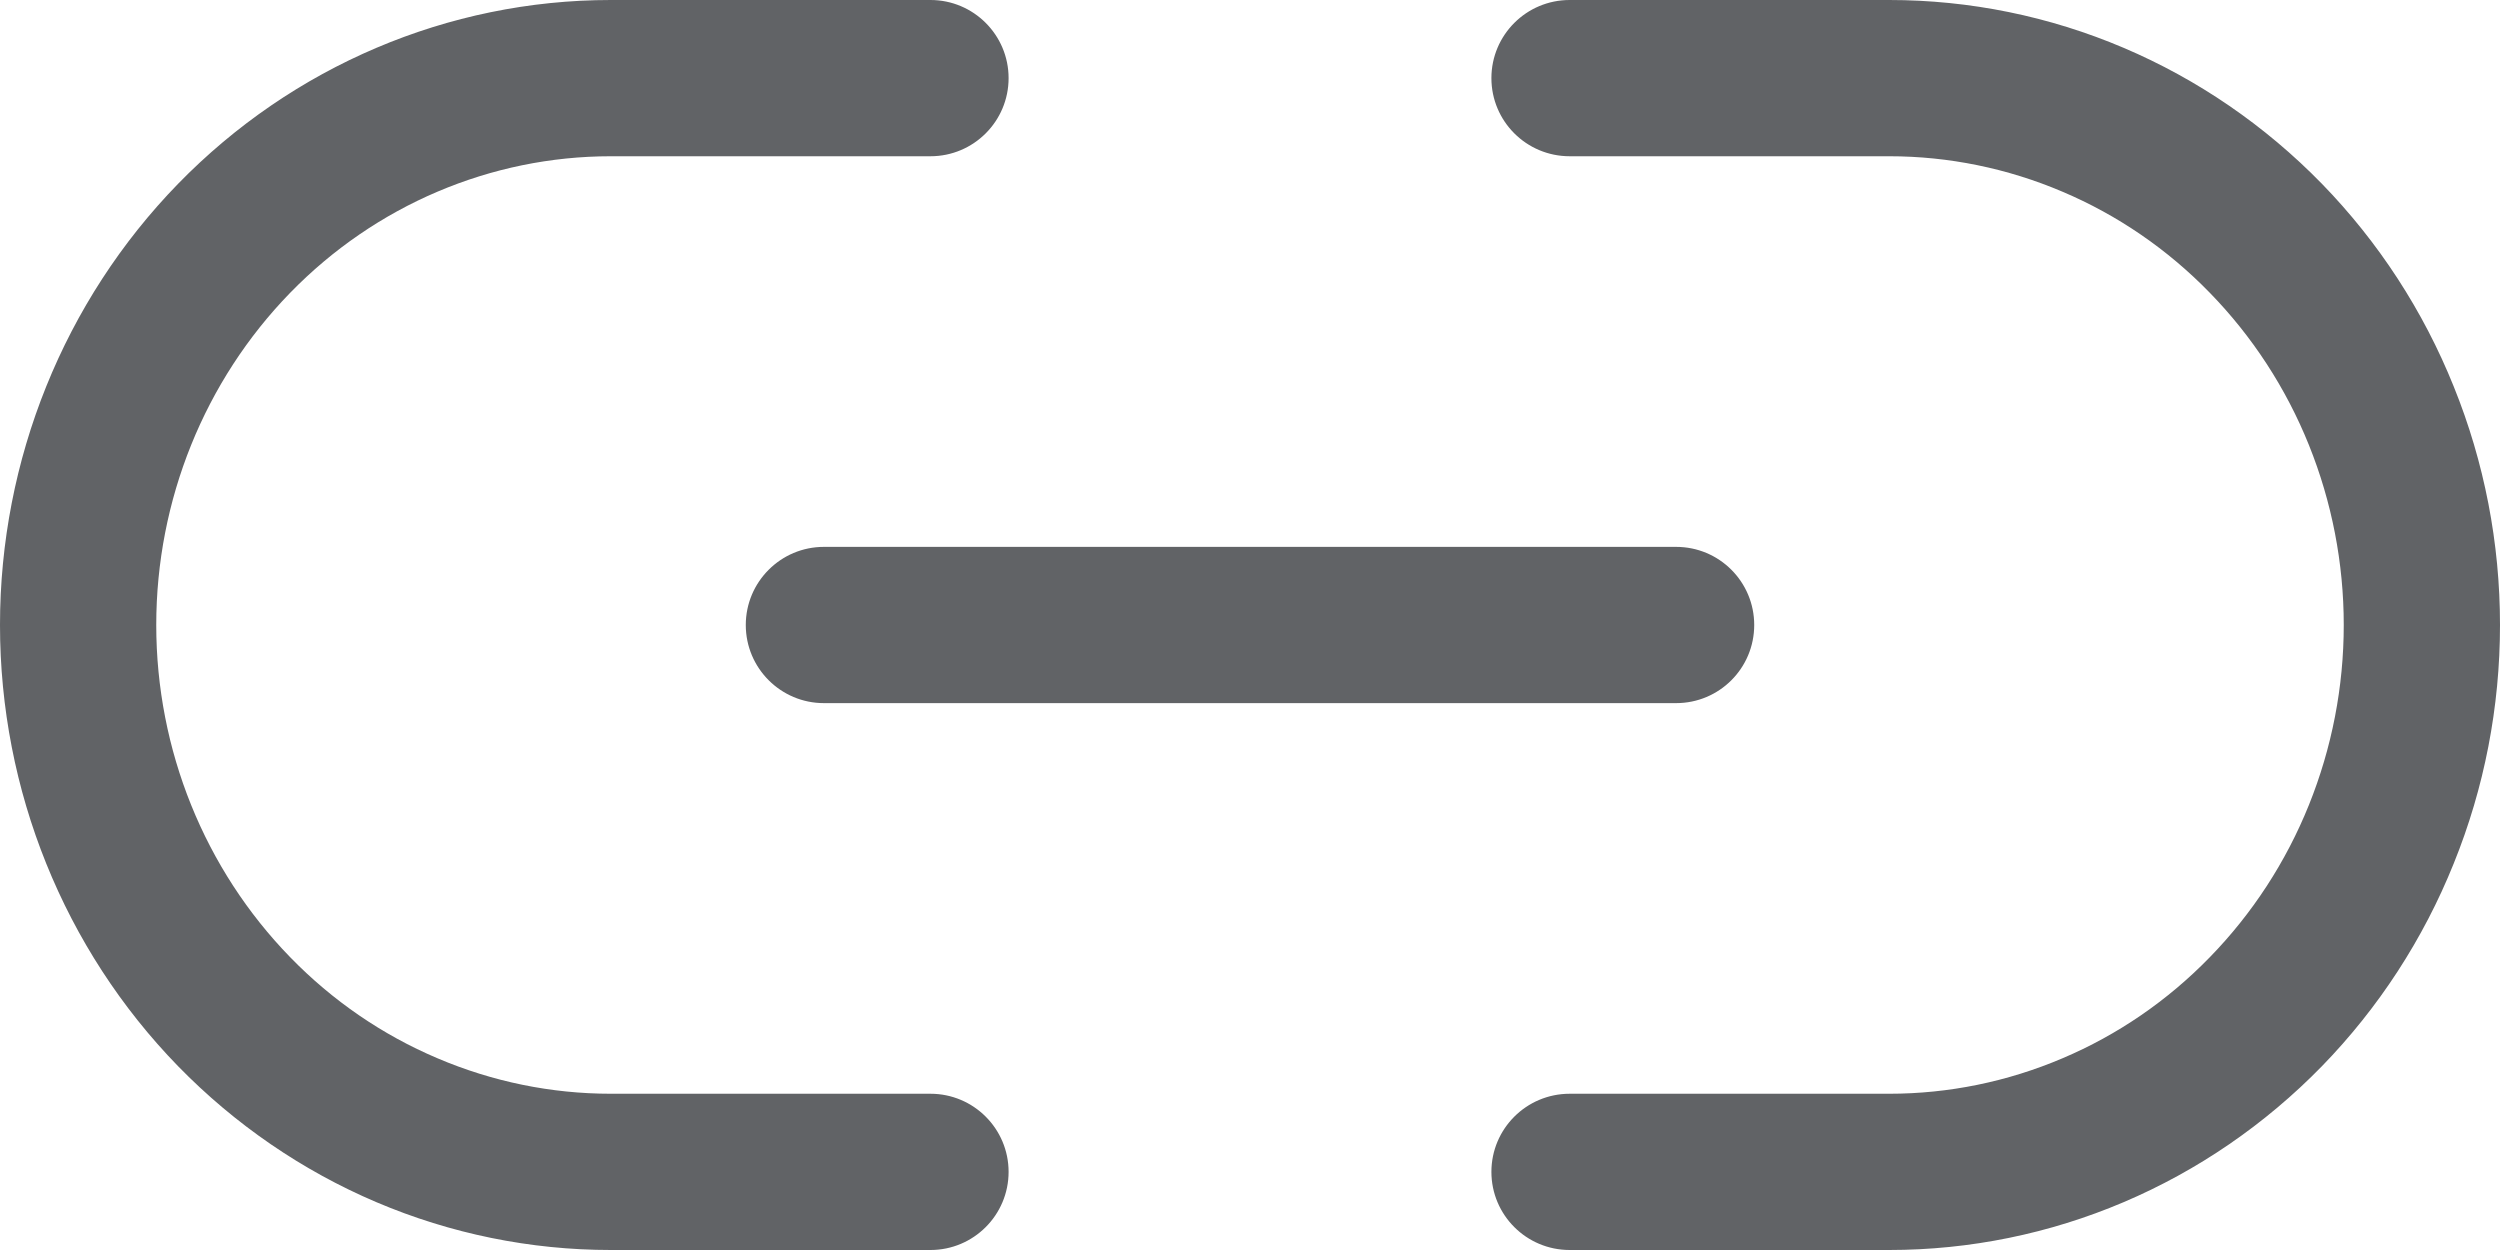
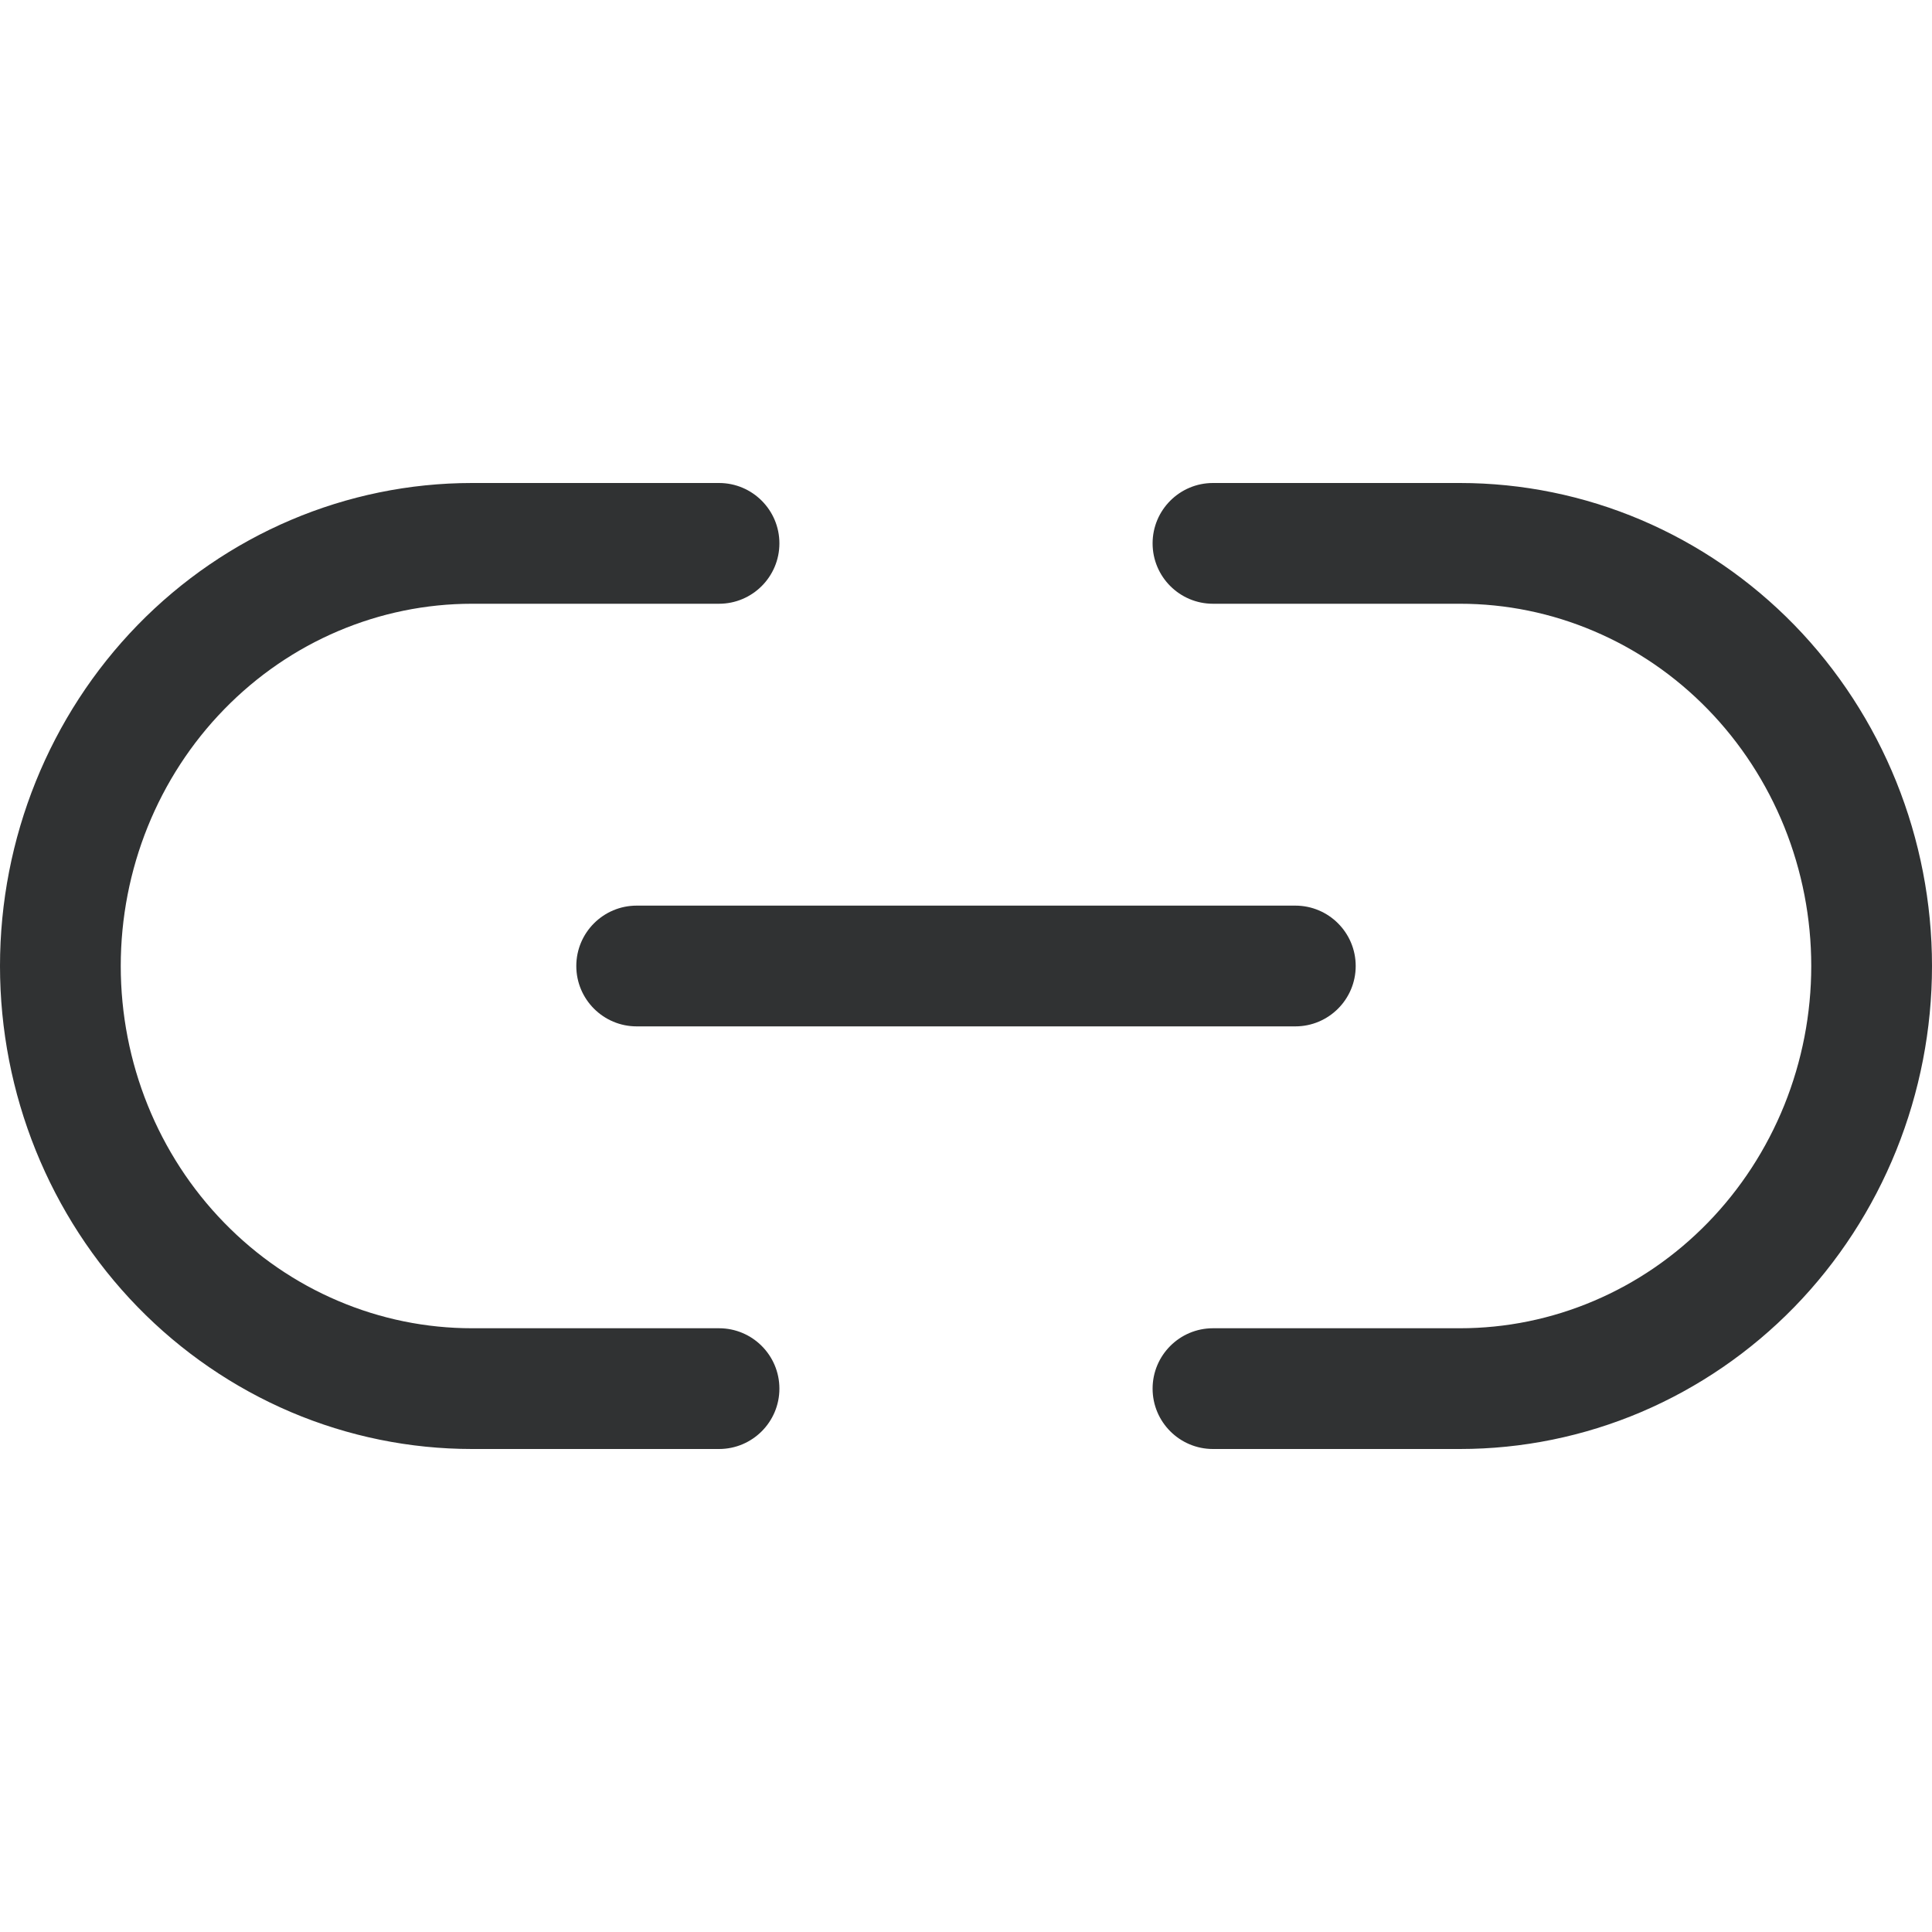
- <svg xmlns="http://www.w3.org/2000/svg" width="16" height="8" viewBox="0 0 16 8" fill="none">
-   <path d="M1.857 1.874C2.403 1.313 3.142 1 3.909 1H5.955C6.231 1 6.455 0.776 6.455 0.5C6.455 0.224 6.231 0 5.955 0H3.909C2.868 0 1.872 0.425 1.14 1.176C0.409 1.927 0 2.943 0 4C0 5.057 0.409 6.073 1.14 6.824C1.503 7.196 1.934 7.492 2.409 7.694C2.884 7.896 3.394 8 3.909 8H5.955C6.231 8 6.455 7.776 6.455 7.5C6.455 7.224 6.231 7 5.955 7H3.909C3.529 7 3.152 6.923 2.8 6.773C2.448 6.624 2.127 6.404 1.857 6.126C1.31 5.564 1 4.8 1 4C1 3.2 1.31 2.436 1.857 1.874Z" fill="#616366" />
-   <path d="M10.046 0C9.769 0 9.545 0.224 9.545 0.5C9.545 0.776 9.769 1 10.046 1H12.091C12.471 1 12.848 1.077 13.2 1.227C13.552 1.376 13.873 1.596 14.143 1.874C14.414 2.152 14.63 2.483 14.777 2.848C14.924 3.213 15 3.604 15 4C15 4.396 14.924 4.787 14.777 5.152C14.63 5.517 14.414 5.848 14.143 6.126C13.873 6.404 13.552 6.624 13.2 6.773C12.848 6.923 12.471 7 12.091 7H10.046C9.769 7 9.545 7.224 9.545 7.5C9.545 7.776 9.769 8 10.046 8H12.091C12.606 8 13.116 7.896 13.591 7.694C14.066 7.492 14.497 7.196 14.86 6.824C15.222 6.452 15.509 6.011 15.704 5.526C15.9 5.042 16 4.523 16 4C16 3.477 15.9 2.958 15.704 2.474C15.509 1.989 15.222 1.548 14.86 1.176C14.497 0.804 14.066 0.508 13.591 0.306C13.116 0.104 12.606 0 12.091 0H10.046Z" fill="#616366" />
-   <path d="M5.273 3.5C4.997 3.5 4.773 3.724 4.773 4C4.773 4.276 4.997 4.5 5.273 4.5H10.727C11.004 4.5 11.227 4.276 11.227 4C11.227 3.724 11.004 3.5 10.727 3.5H5.273Z" fill="#616366" />
+ <svg xmlns="http://www.w3.org/2000/svg" width="24" height="24" viewBox="0 0 24 24" fill="none">
+   <path d="M2.785 8.811C3.605 7.969 4.713 7.5 5.864 7.5H8.932C9.346 7.5 9.682 7.164 9.682 6.75C9.682 6.336 9.346 6 8.932 6H5.864C4.302 6 2.809 6.637 1.71 7.764C0.613 8.891 0 10.415 0 12C0 13.585 0.613 15.109 1.71 16.236C2.254 16.794 2.9 17.237 3.613 17.541C4.326 17.844 5.091 18 5.864 18H8.932C9.346 18 9.682 17.664 9.682 17.25C9.682 16.836 9.346 16.5 8.932 16.5H5.864C5.293 16.5 4.728 16.385 4.2 16.16C3.672 15.936 3.191 15.606 2.785 15.189C1.964 14.347 1.5 13.2 1.5 12C1.5 10.8 1.964 9.653 2.785 8.811Z" fill="#303233" />
+   <path d="M15.068 6C14.654 6 14.318 6.336 14.318 6.75C14.318 7.164 14.654 7.5 15.068 7.5H18.136C18.707 7.5 19.272 7.615 19.8 7.84C20.328 8.064 20.809 8.394 21.215 8.811C21.621 9.228 21.944 9.724 22.165 10.271C22.386 10.819 22.5 11.406 22.5 12C22.5 12.594 22.386 13.181 22.165 13.729C21.944 14.276 21.621 14.772 21.215 15.189C20.809 15.606 20.328 15.936 19.8 16.16C19.272 16.385 18.707 16.5 18.136 16.5H15.068C14.654 16.5 14.318 16.836 14.318 17.25C14.318 17.664 14.654 18 15.068 18H18.136C18.909 18 19.674 17.844 20.387 17.541C21.1 17.237 21.746 16.794 22.29 16.236C22.833 15.678 23.263 15.016 23.556 14.29C23.849 13.563 24 12.785 24 12C24 11.215 23.849 10.437 23.556 9.71C23.263 8.984 22.833 8.322 22.29 7.764C21.746 7.206 21.1 6.763 20.387 6.459C19.674 6.156 18.909 6 18.136 6H15.068Z" fill="#303233" />
+   <path d="M7.909 11.25C7.495 11.25 7.159 11.586 7.159 12C7.159 12.414 7.495 12.75 7.909 12.75H16.091C16.505 12.75 16.841 12.414 16.841 12C16.841 11.586 16.505 11.25 16.091 11.25H7.909Z" fill="#303233" />
</svg>
